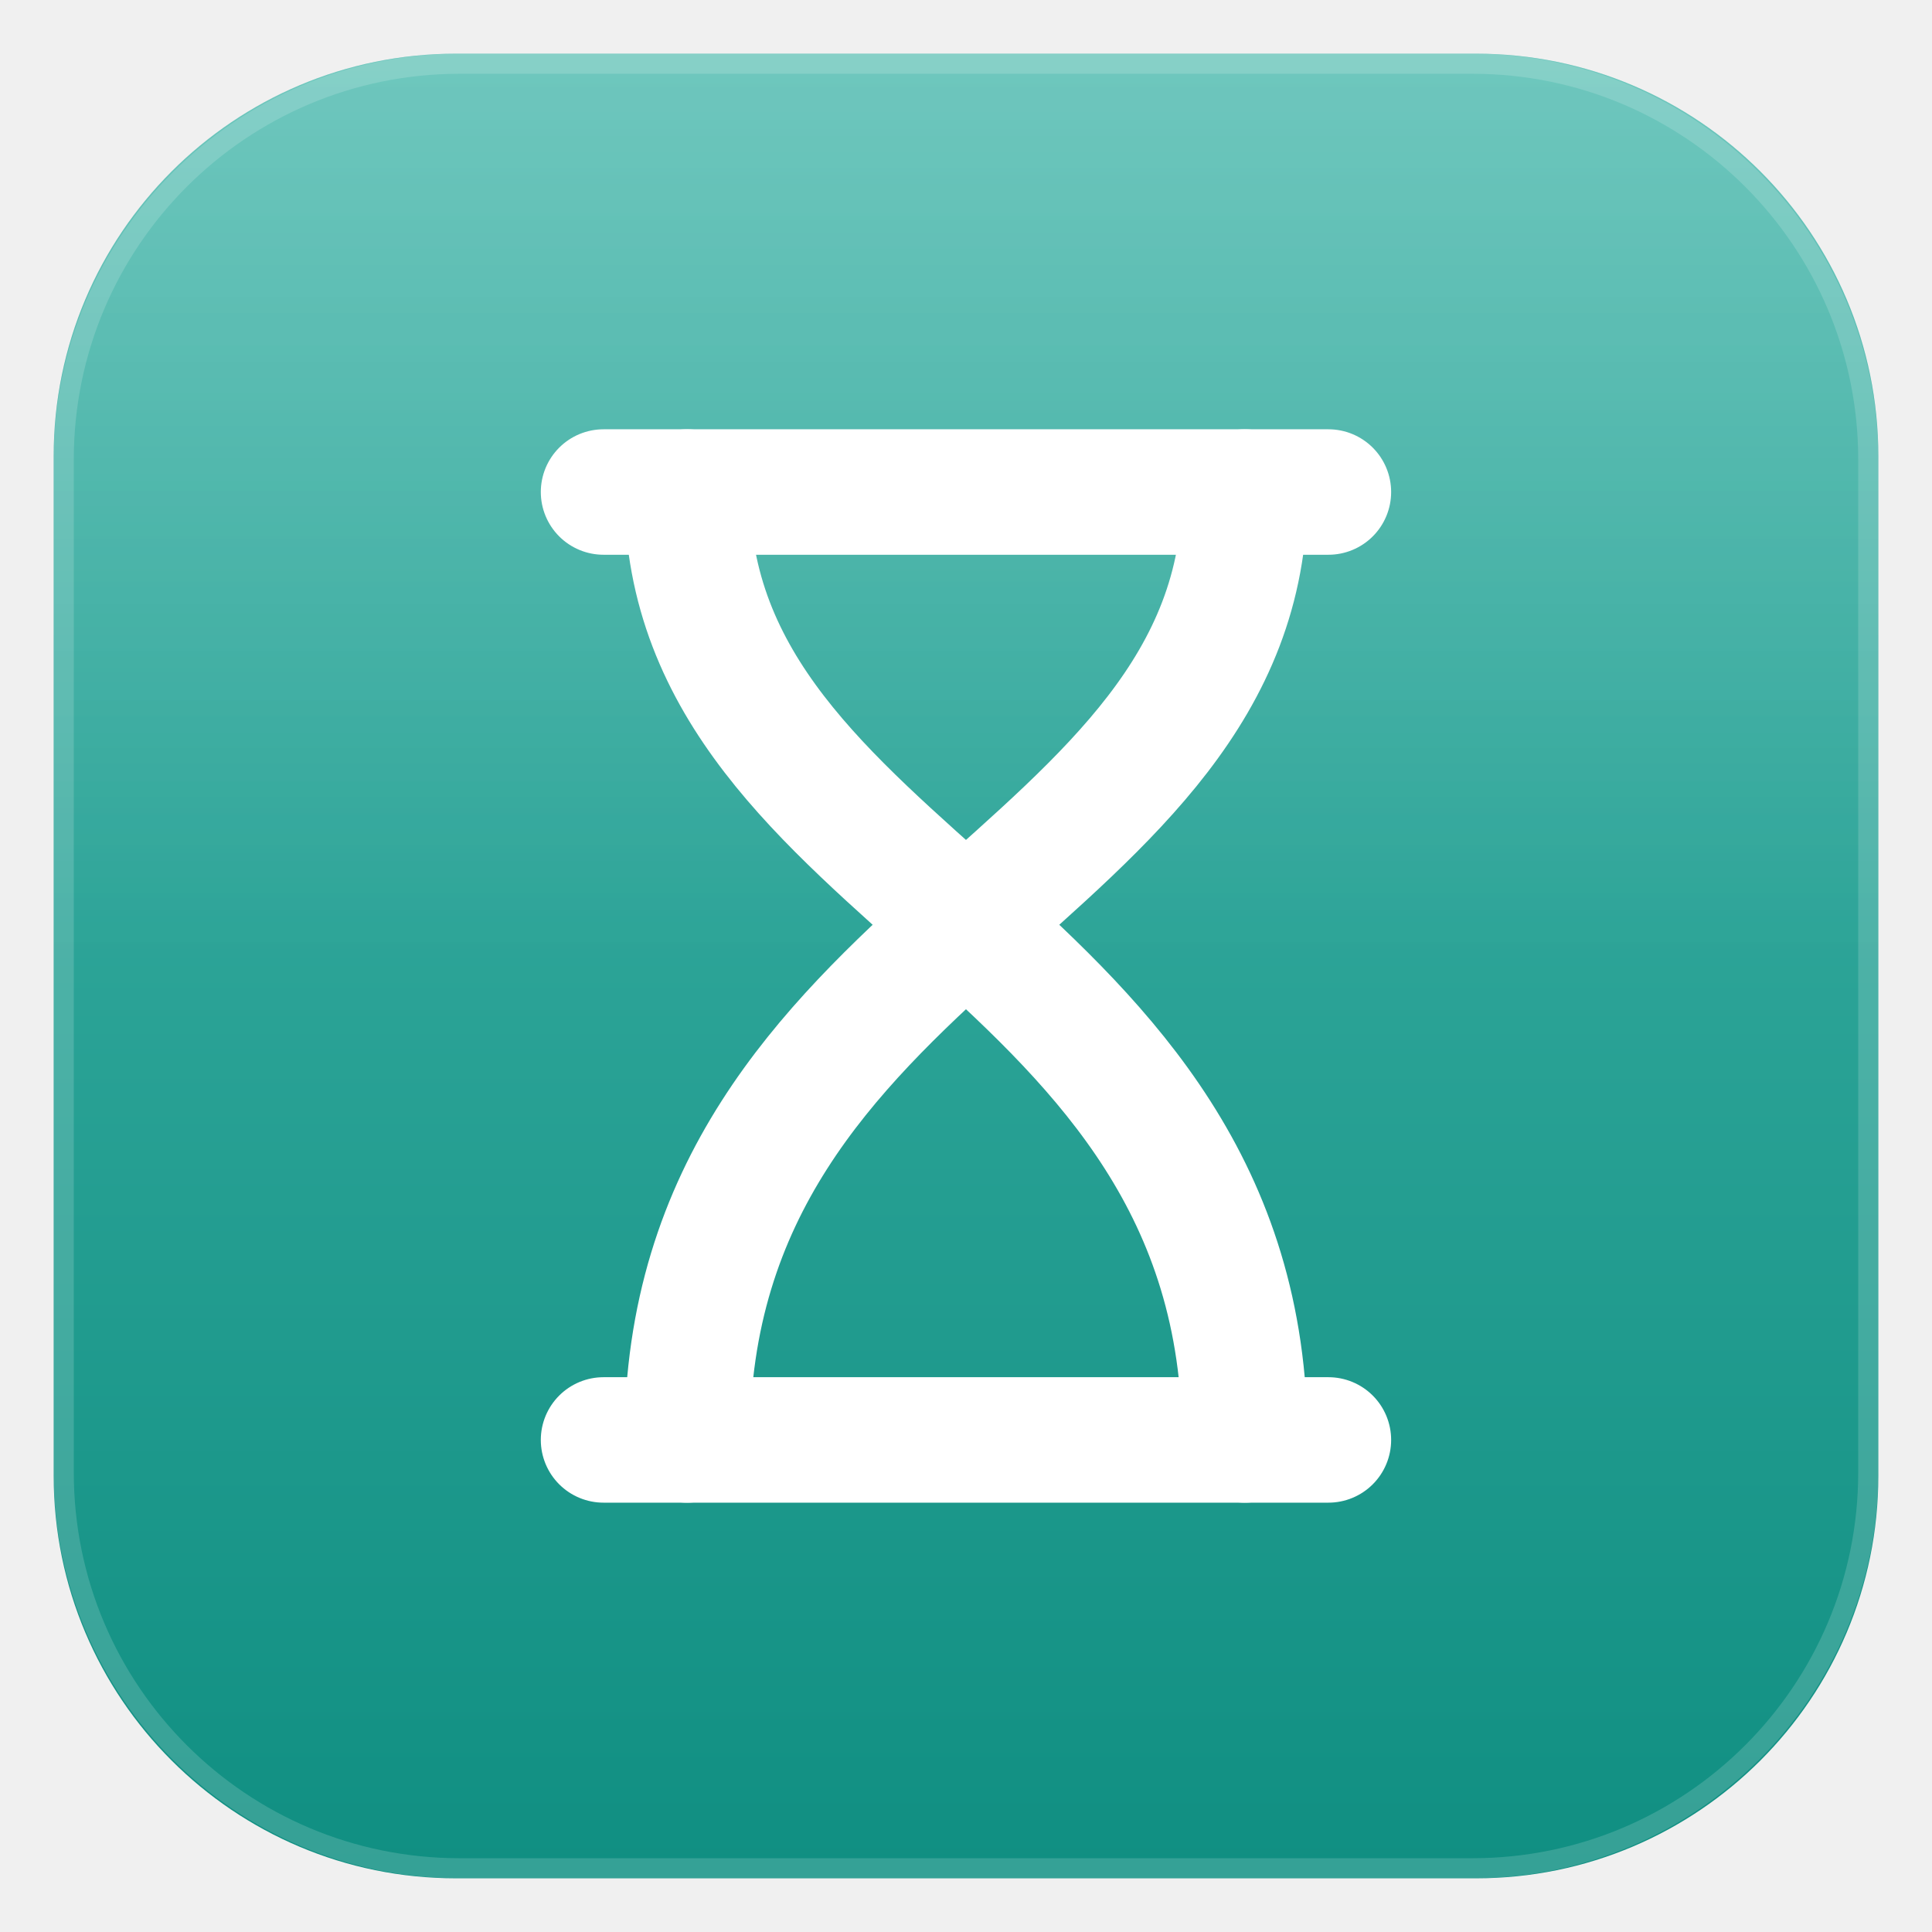
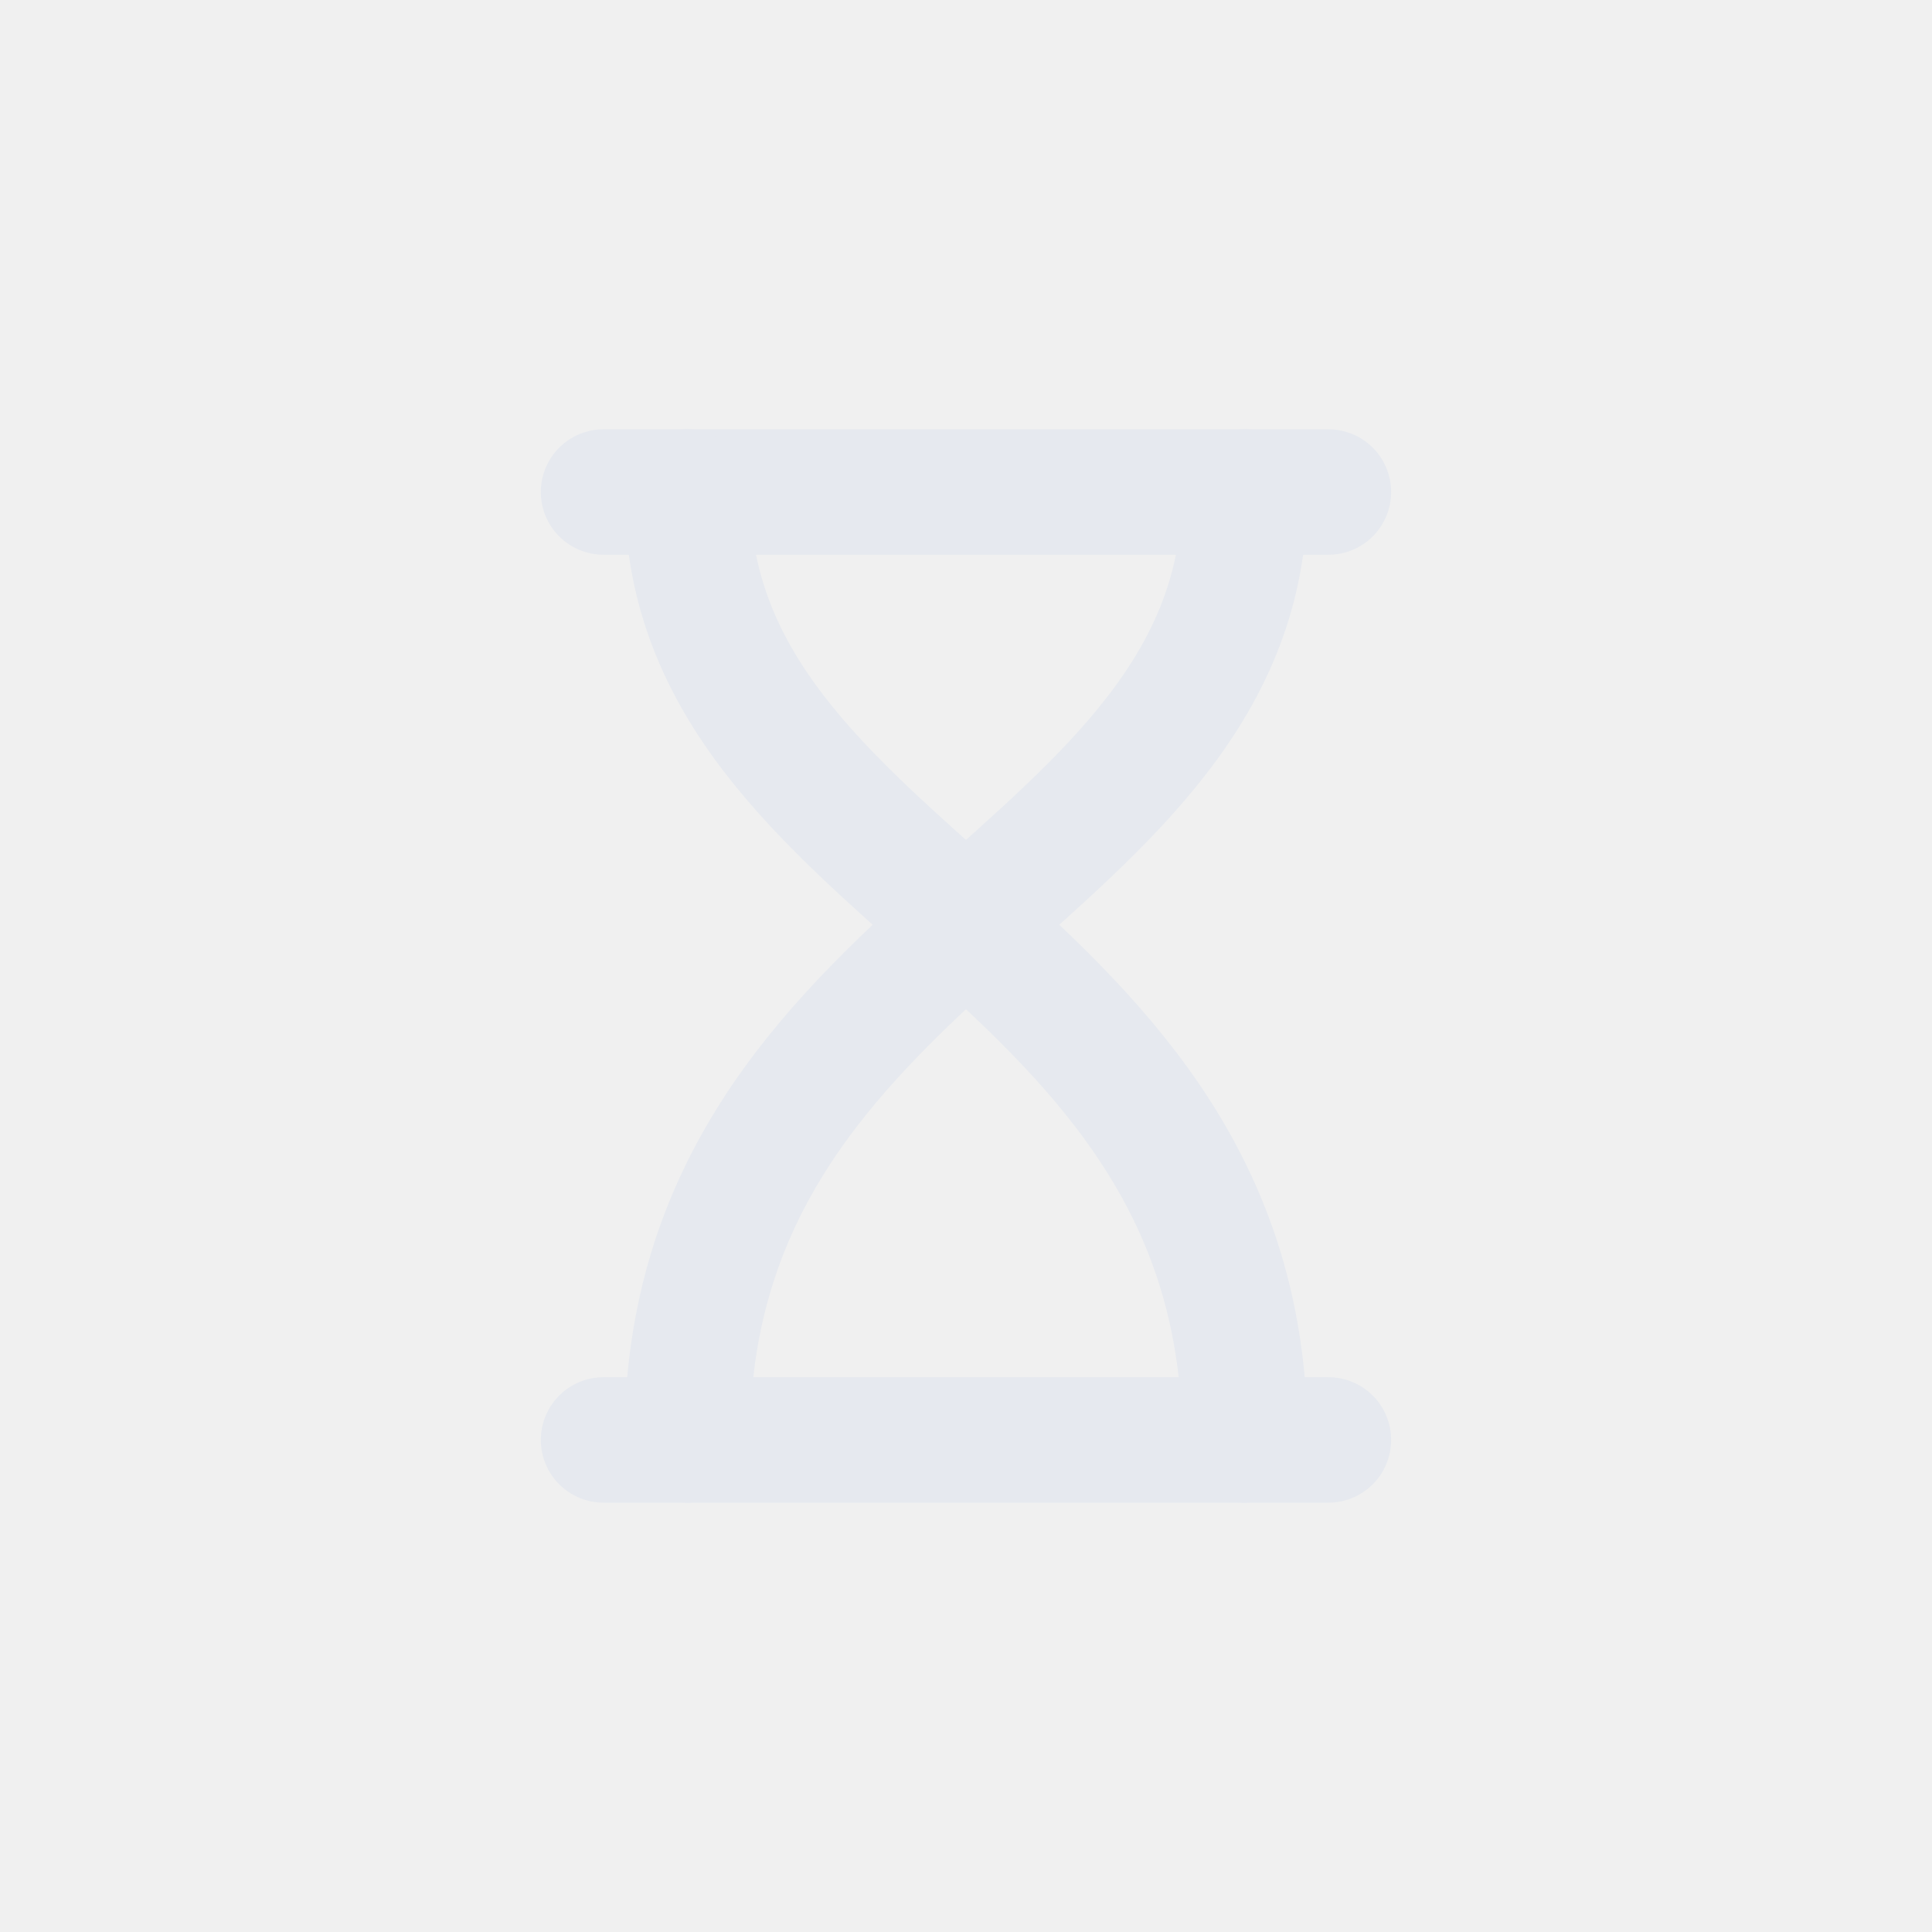
<svg xmlns="http://www.w3.org/2000/svg" width="144" height="144" viewBox="0 0 144 144">
-   <defs>
-     <linearGradient id="g21" x1="0" y1="0" x2="0" y2="1">
-       <stop offset="0" stop-color="#46b7ab" />
-       <stop offset="1" stop-color="#108f82" />
-     </linearGradient>
-     <linearGradient id="h21" x1="0" y1="0" x2="0" y2="1">
-       <stop offset="0" stop-color="#ffffff" stop-opacity="0.22" />
-       <stop offset="0.5" stop-color="#ffffff" stop-opacity="0" />
-     </linearGradient>
-   </defs>
-   <rect x="4" y="4" width="136" height="136" rx="30" fill="url(#g21)" />
-   <rect x="4" y="4" width="136" height="136" rx="30" fill="url(#h21)" />
-   <rect x="4.75" y="4.75" width="134.5" height="134.5" rx="29.5" fill="none" stroke="#ffffff" stroke-opacity="0.16" stroke-width="1.5" />
  <g transform="translate(-2.81,-2.81) scale(1.039)">
-     <path d="M46 38 H98 M46 106 H98" stroke="#ffffff" stroke-width="9" fill="none" stroke-linecap="round" stroke-linejoin="round" />
-     <path d="M52 38 C52 66 92 70 92 106 M92 38 C92 66 52 70 52 106" stroke="#ffffff" stroke-width="9" fill="none" stroke-linecap="round" stroke-linejoin="round" />
+     <path d="M46 38 H98 M46 106 H98" stroke="#e6e9ef" stroke-width="9" fill="none" stroke-linecap="round" stroke-linejoin="round" />
+     <path d="M52 38 C52 66 92 70 92 106 M92 38 C92 66 52 70 52 106" stroke="#e6e9ef" stroke-width="9" fill="none" stroke-linecap="round" stroke-linejoin="round" />
  </g>
</svg>
